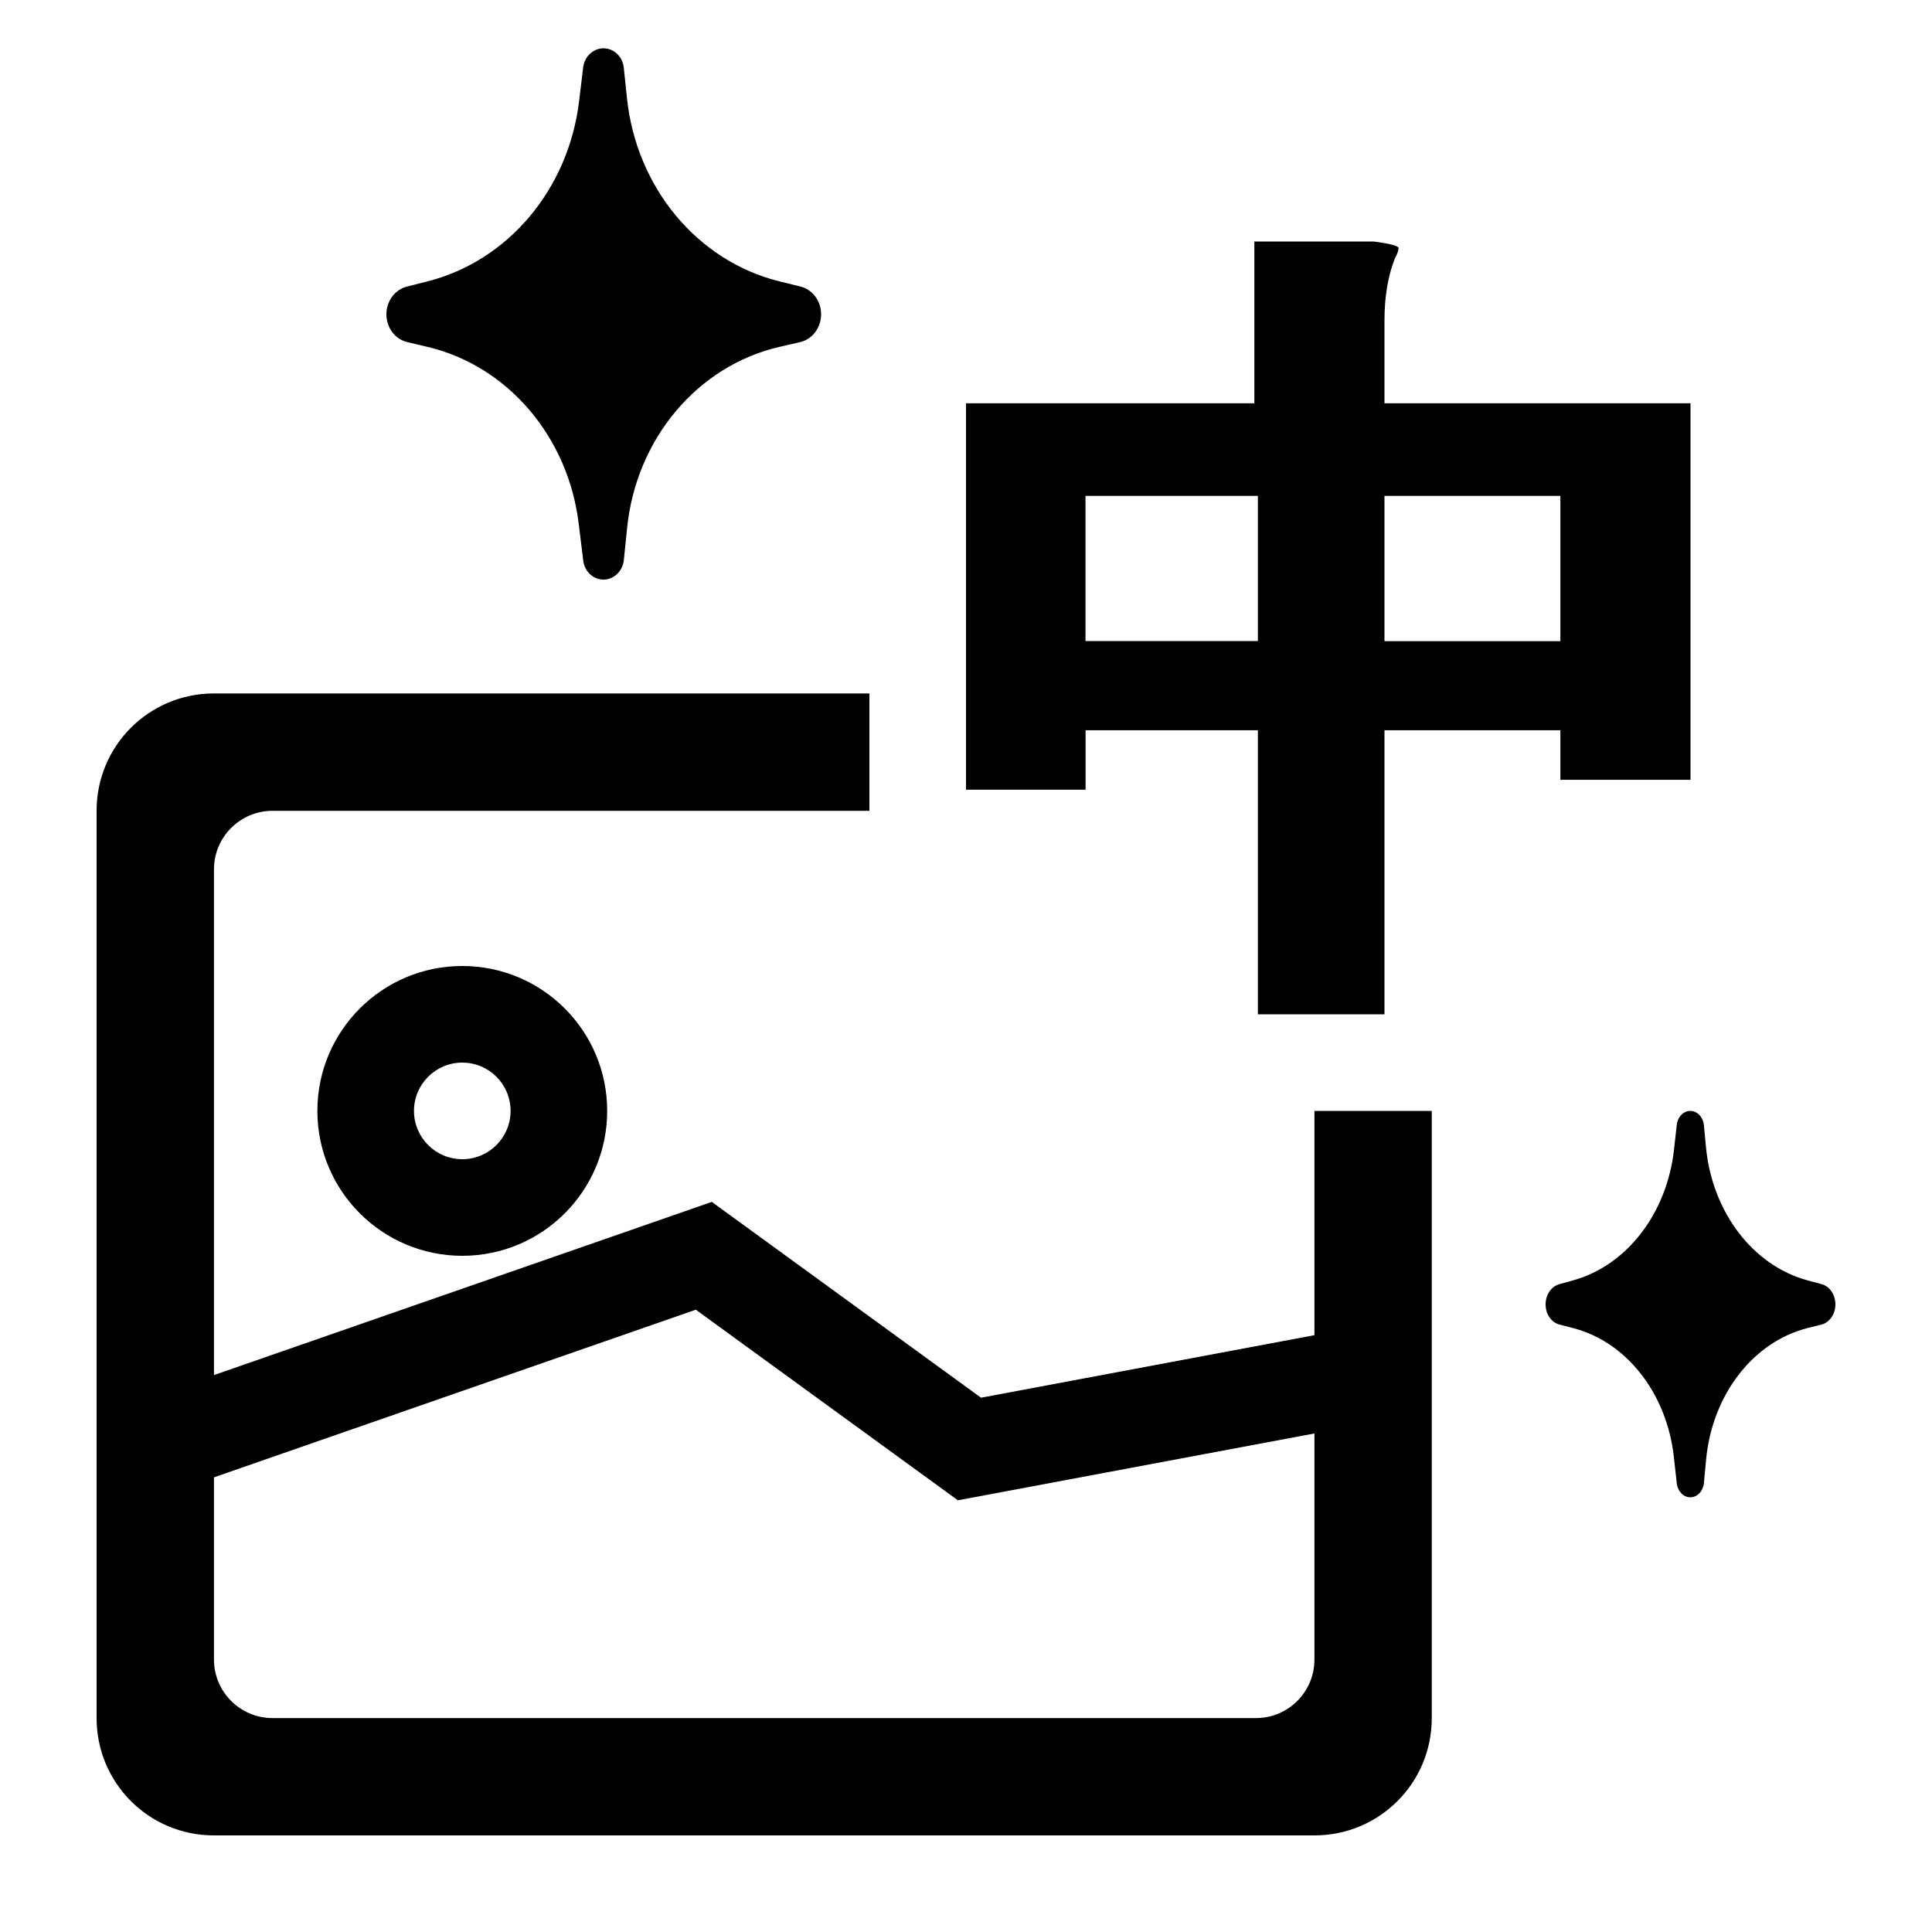
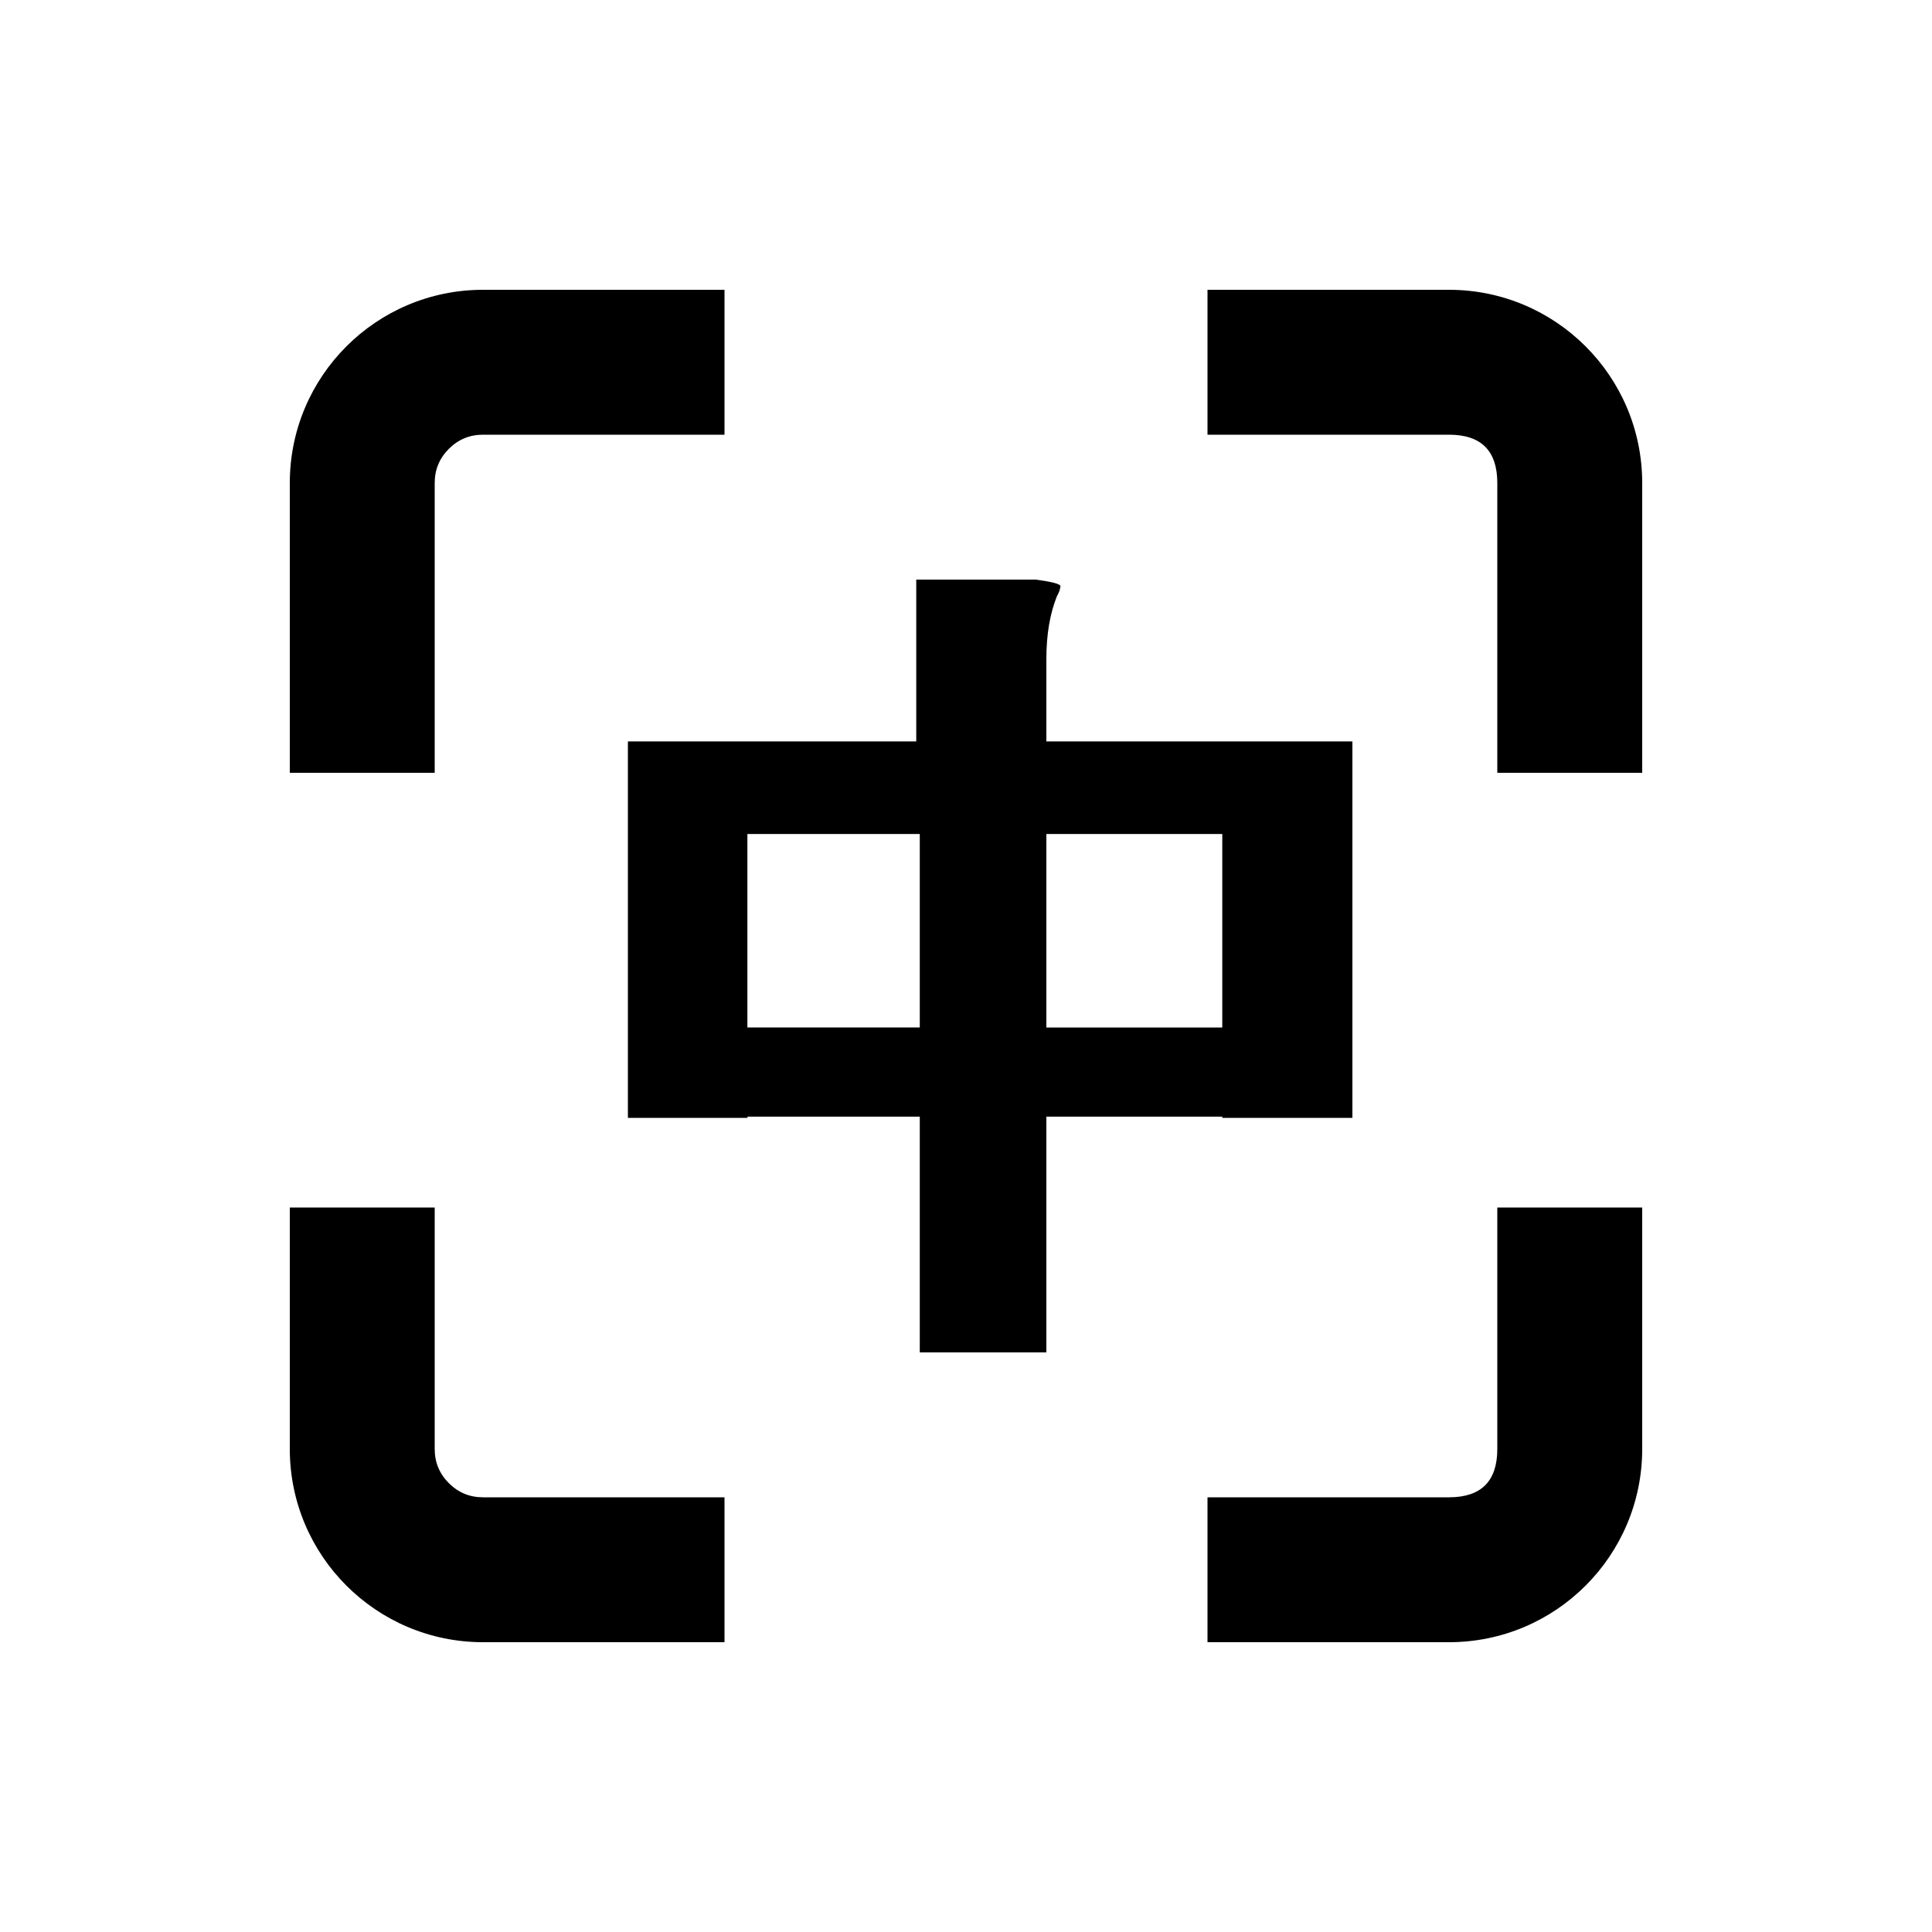
<svg xmlns="http://www.w3.org/2000/svg" fill="none" version="1.1" width="40" height="40" viewBox="0 0 40 40">
  <defs>
    <clipPath id="master_svg0_45_210">
      <rect x="0" y="0" width="40" height="40" rx="0" />
    </clipPath>
  </defs>
  <g clip-path="url(#master_svg0_45_210)">
    <g>
-       <g>
-         <g>
-           <g>
-             <g>
-               <path d="M12.549,1.004C12.742,1.03,12.893,1.195,12.915,1.403L12.98,2.027C13.172,3.882,14.438,5.405,16.136,5.825L16.572,5.932C16.824,5.994,17.002,6.235,17,6.511C16.998,6.787,16.818,7.025,16.565,7.083L16.136,7.182C14.442,7.574,13.173,9.082,12.984,10.926L12.915,11.604C12.888,11.828,12.711,11.997,12.5,12C12.288,12.002,12.107,11.838,12.076,11.614L11.982,10.846C11.764,9.041,10.512,7.576,8.852,7.182L8.432,7.083C8.181,7.024,8.002,6.787,8,6.512C7.998,6.237,8.174,5.997,8.424,5.934L8.852,5.825C10.517,5.403,11.764,3.924,11.988,2.108L12.074,1.394C12.105,1.146,12.317,0.972,12.549,1.004Z" fill="#000000" fill-opacity="1" style="mix-blend-mode:passthrough" />
-             </g>
-             <g>
-               <path d="M18,14.357L4.429,14.357C3.087,14.357,2,15.438,2,16.786L2,35.571C2,36.913,3.081,38,4.429,38L27.214,38C28.556,38,29.643,36.919,29.643,35.571L29.643,23L27.214,23L27.214,34.358C27.214,35.029,26.672,35.571,26.001,35.571L5.643,35.571C4.973,35.571,4.43,35.028,4.43,34.358L4.43,18C4.43,17.33,4.973,16.787,5.643,16.787L18,16.787L18,14.357Z" fill-rule="evenodd" fill="#000000" fill-opacity="1" style="mix-blend-mode:passthrough" />
-             </g>
-           </g>
-           <g>
-             <g>
-               <path d="M35.033,23.003C35.161,23.022,35.262,23.142,35.277,23.293L35.32,23.747C35.448,25.096,36.292,26.203,37.424,26.509L37.715,26.587C37.883,26.632,38.001,26.807,38,27.008C37.999,27.209,37.878,27.382,37.71,27.424L37.424,27.496C36.295,27.781,35.449,28.878,35.323,30.219L35.277,30.712C35.259,30.875,35.141,30.998,35,31C34.859,31.002,34.738,30.882,34.717,30.719L34.655,30.161C34.509,28.848,33.675,27.782,32.568,27.496L32.288,27.424C32.121,27.381,32.001,27.209,32,27.009C31.999,26.809,32.116,26.634,32.283,26.588L32.568,26.509C33.678,26.202,34.51,25.126,34.658,23.806L34.716,23.287C34.737,23.106,34.878,22.979,35.033,23.003Z" fill="#000000" fill-opacity="1" style="mix-blend-mode:passthrough" />
-             </g>
-           </g>
-         </g>
-       </g>
-       <g>
-         <g>
-           <g>
-             <path d="M20,16.35L20,8.35L25.97,8.35L25.97,5L28.445,5C28.784,5.046,28.956,5.091,28.956,5.137C28.947,5.209,28.922,5.279,28.883,5.342C28.737,5.707,28.664,6.139,28.664,6.641L28.664,8.35L35,8.35L35,16.145L32.306,16.145L32.306,15.119L28.664,15.119L28.664,21L26.043,21L26.043,15.119L22.476,15.119L22.476,16.35L20,16.35ZM22.474,10.265L22.474,13.273L26.043,13.273L26.043,10.267L22.476,10.267L22.474,10.265ZM32.306,13.273L32.306,10.267L28.664,10.267L28.664,13.275L32.306,13.275L32.306,13.273Z" fill="#000000" fill-opacity="1" style="mix-blend-mode:passthrough" />
-           </g>
-         </g>
-       </g>
-       <g>
-         <path d="M9.571,26C11.228,26,12.571,24.657,12.571,23C12.571,21.343,11.228,20,9.571,20C7.915,20,6.571,21.343,6.571,23C6.571,24.657,7.915,26,9.571,26ZM9.571,22C10.124,22,10.571,22.448,10.571,23C10.571,23.552,10.124,24,9.571,24C9.019,24,8.571,23.552,8.571,23C8.571,22.448,9.019,22,9.571,22Z" fill-rule="evenodd" fill="#000000" fill-opacity="1" />
-       </g>
-       <g>
-         <path d="M28.256,29.483L19.832,31.062L14.406,27.116L3.4,30.945L2.743,29.056L14.737,24.884L20.311,28.938L27.887,27.517L28.256,29.483Z" fill-rule="evenodd" fill="#000000" fill-opacity="1" />
-       </g>
+       <path d="M10,6L15,6L15,9L10,9Q9.586,9,9.293,9.293Q9,9.586,9,10L9,16L6,16L6,10C6,7.791,7.791,6,10,6ZM25,6L25,9L30,9Q31,9,31,10L31,16L34,16L34,10C34,7.791,32.209,6,30,6L25,6ZM13,15.35L13,23.145L15.476,23.145L15.476,23.119L19.043,23.119L19.043,28L21.664,28L21.664,23.119L25.306,23.119L25.306,23.145L28,23.145L28,15.35L21.664,15.35L21.664,13.641C21.664,13.139,21.737,12.707,21.883,12.342C21.922,12.279,21.947,12.209,21.956,12.137C21.956,12.091,21.785,12.046,21.445,12L18.97,12L18.97,15.35L13,15.35ZM15.474,21.273L15.474,17.265L15.476,17.267L19.043,17.267L19.043,21.273L15.474,21.273ZM25.306,17.267L25.306,21.273L25.306,21.274L21.664,21.274L21.664,17.267L25.306,17.267ZM10,31L15,31L15,34L10,34C7.791,34,6,32.209,6,30L6,25L9,25L9,30Q9,30.414,9.293,30.707Q9.586,31,10,31ZM25,31L25,34L30,34C32.209,34,34,32.209,34,30L34,25L31,25L31,30Q31,31,30,31L25,31Z" fill-rule="evenodd" fill="#000000" fill-opacity="1" />
    </g>
  </g>
</svg>
